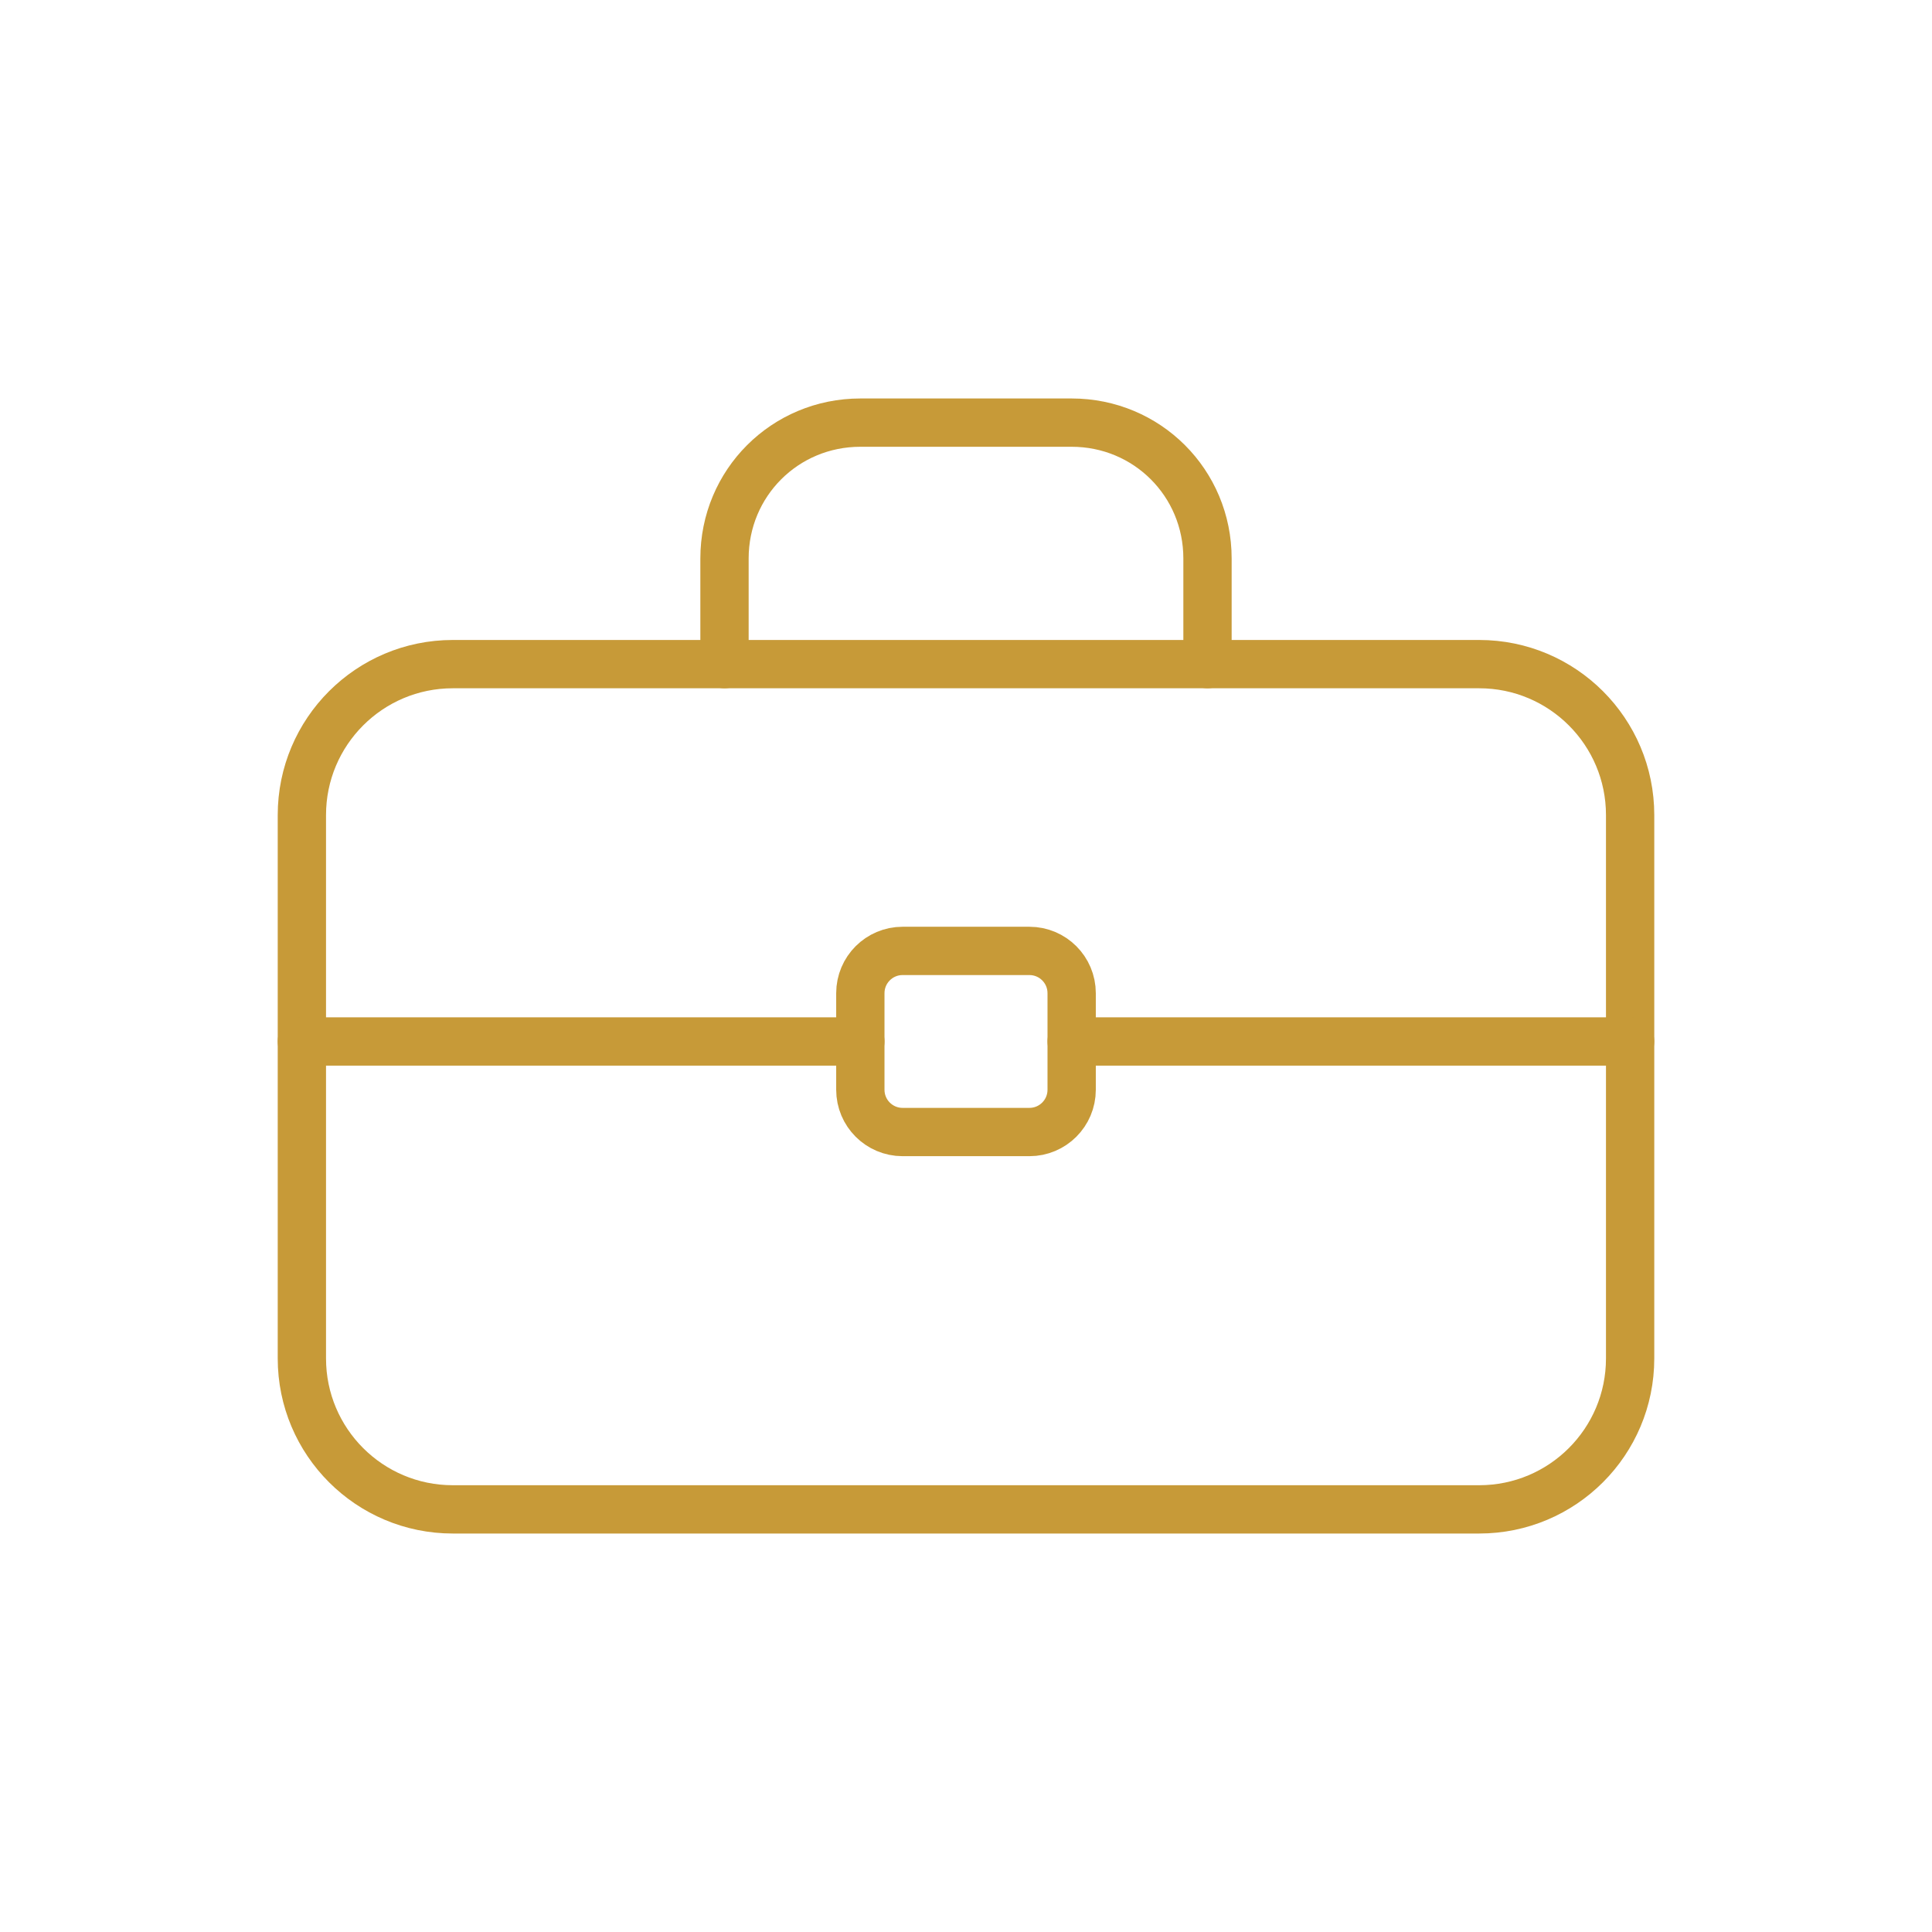
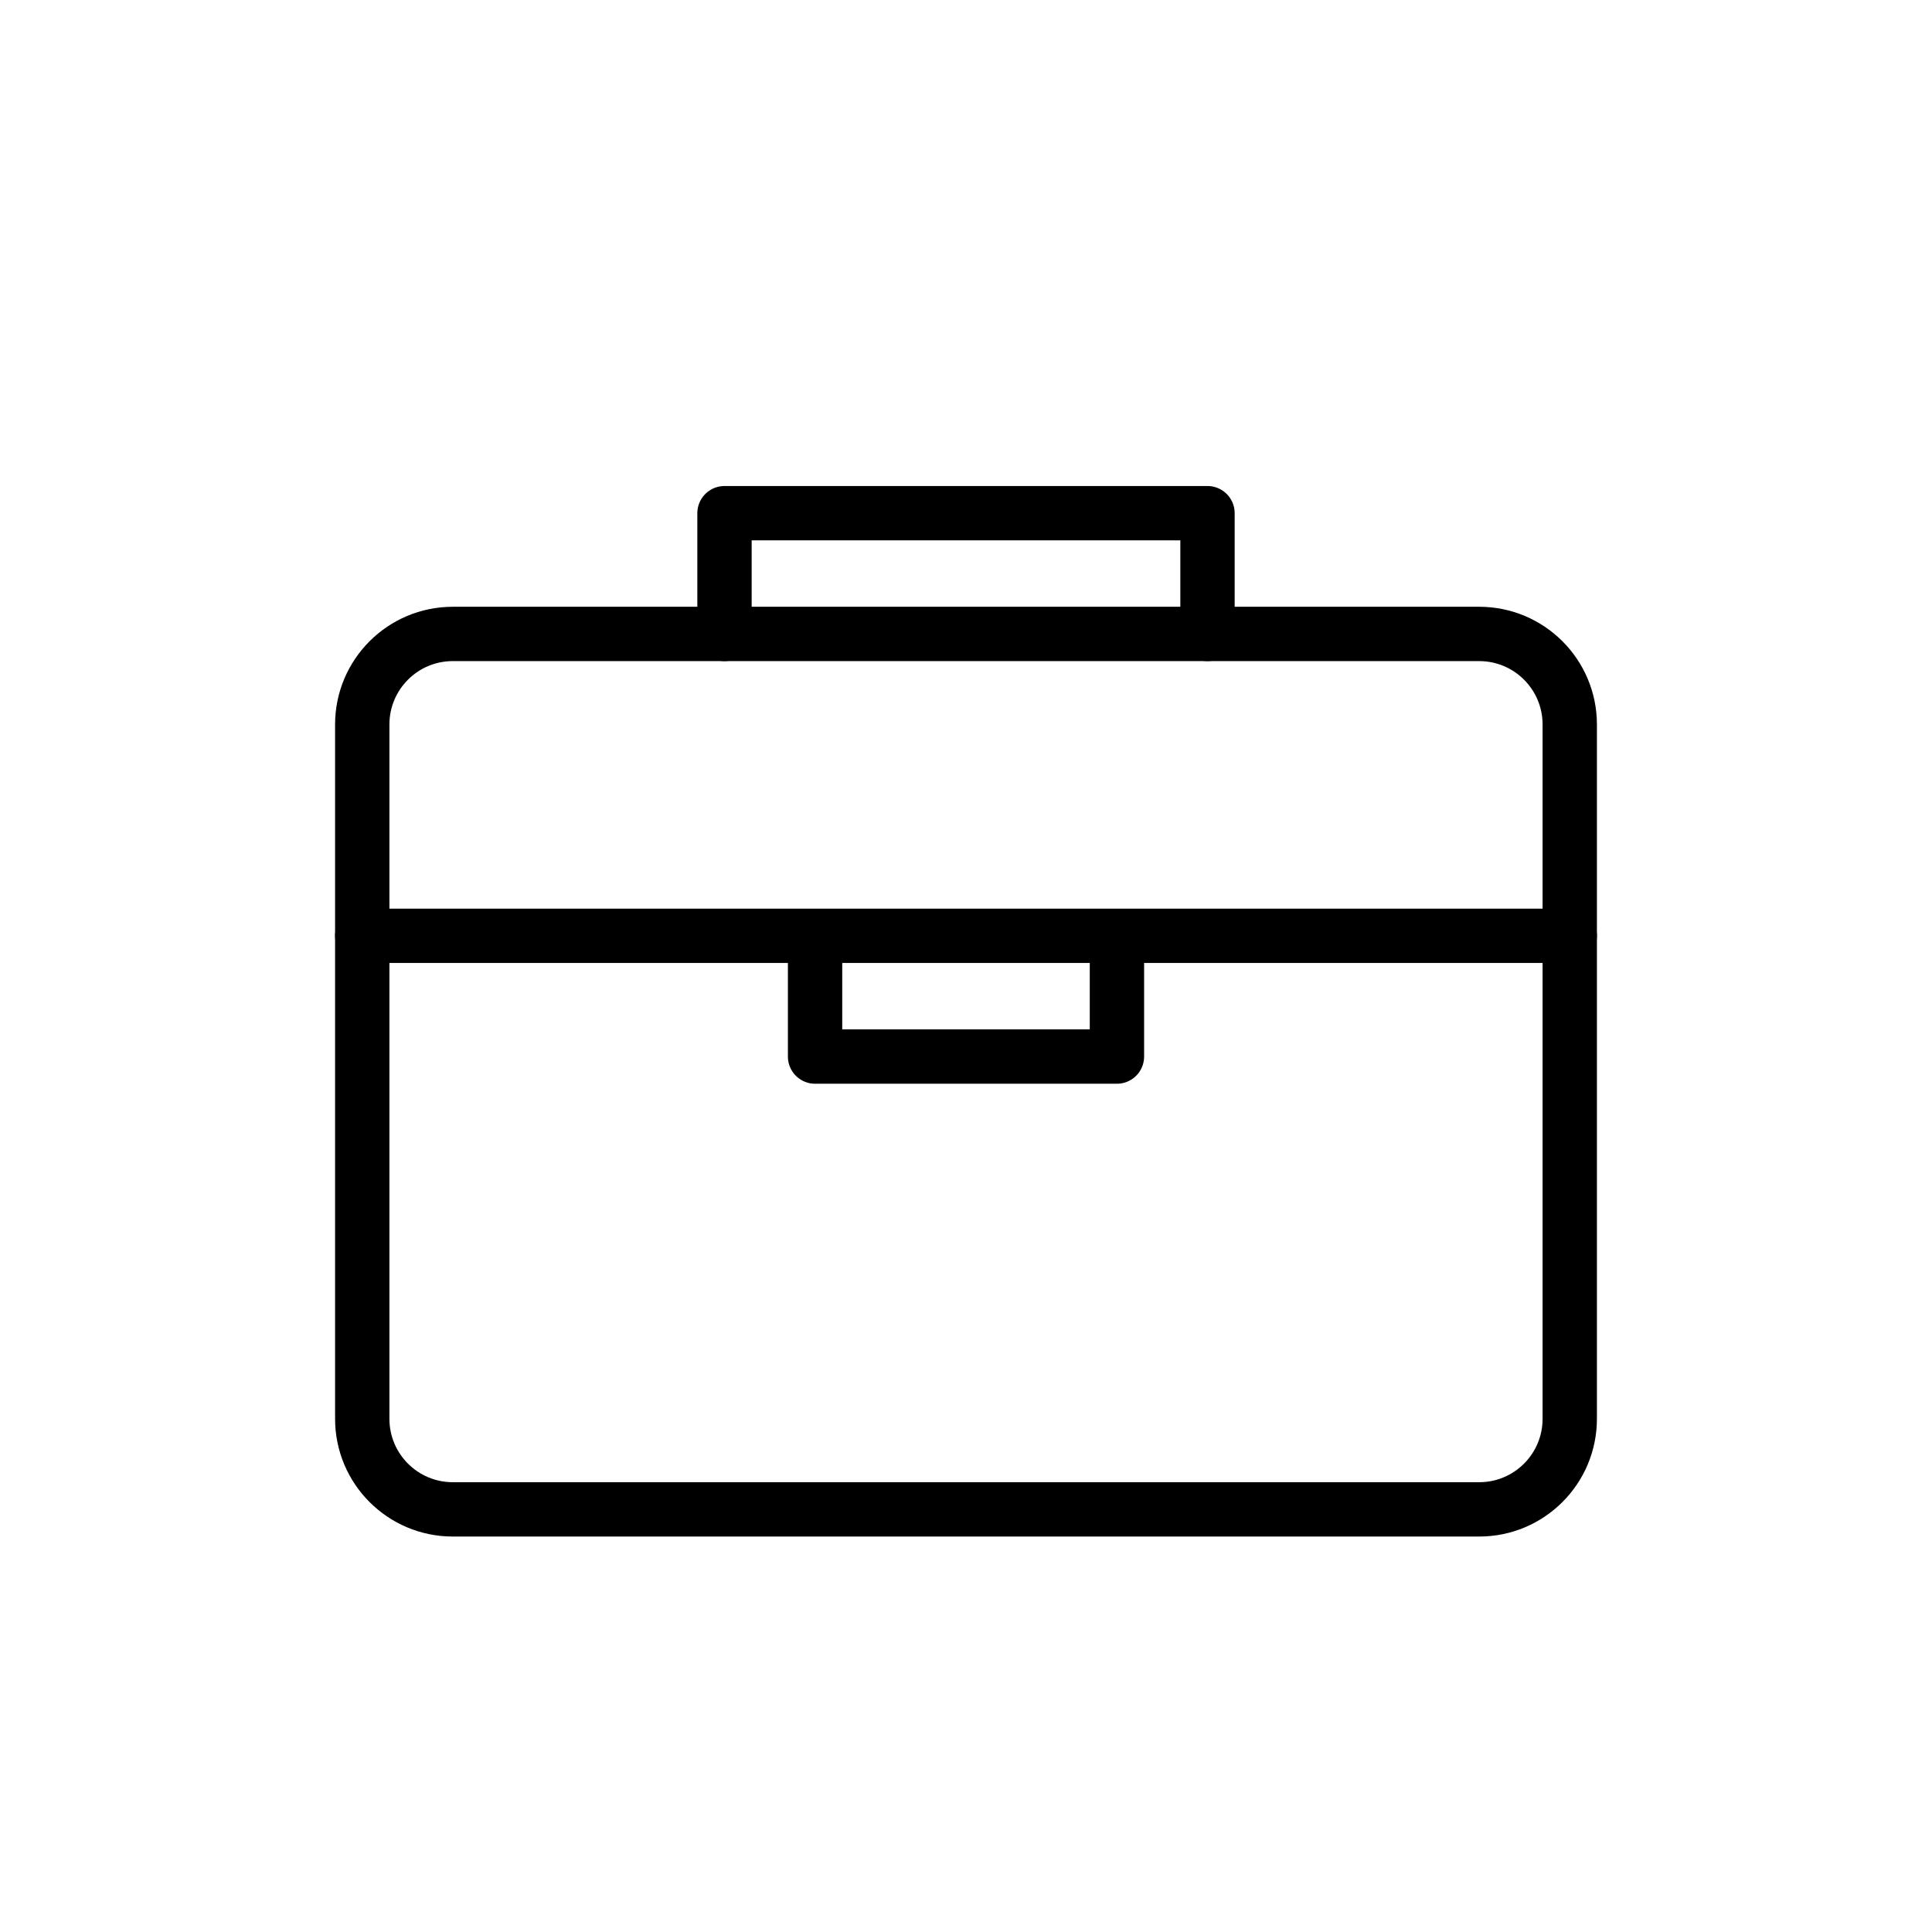
- <svg xmlns="http://www.w3.org/2000/svg" viewBox="0 0 64 64" fill="none" stroke="#C79A38" stroke-width="1.6" stroke-linecap="round" stroke-linejoin="round">
-   <rect x="10" y="22" width="44" height="28" rx="5" />
-   <path d="M24 22 V18.5 C24 16 26 14 28.5 14 H35.5 C38 14 40 16 40 18.5 V22" />
-   <path d="M10 34.5 H28.5 M35.5 34.5 H54" />
-   <rect x="28.5" y="31.5" width="7" height="6" rx="1.4" />
+ <svg xmlns="http://www.w3.org/2000/svg" viewBox="0 0 64 64" fill="none">
+   <g stroke="currentColor" stroke-width="1.8" stroke-linecap="round" stroke-linejoin="round">
+     <rect x="12" y="21" width="40" height="29" rx="3" />
+     <path d="M24 21v-4h16v4M12 31h40M27 31v4h10v-4" />
+   </g>
</svg>
